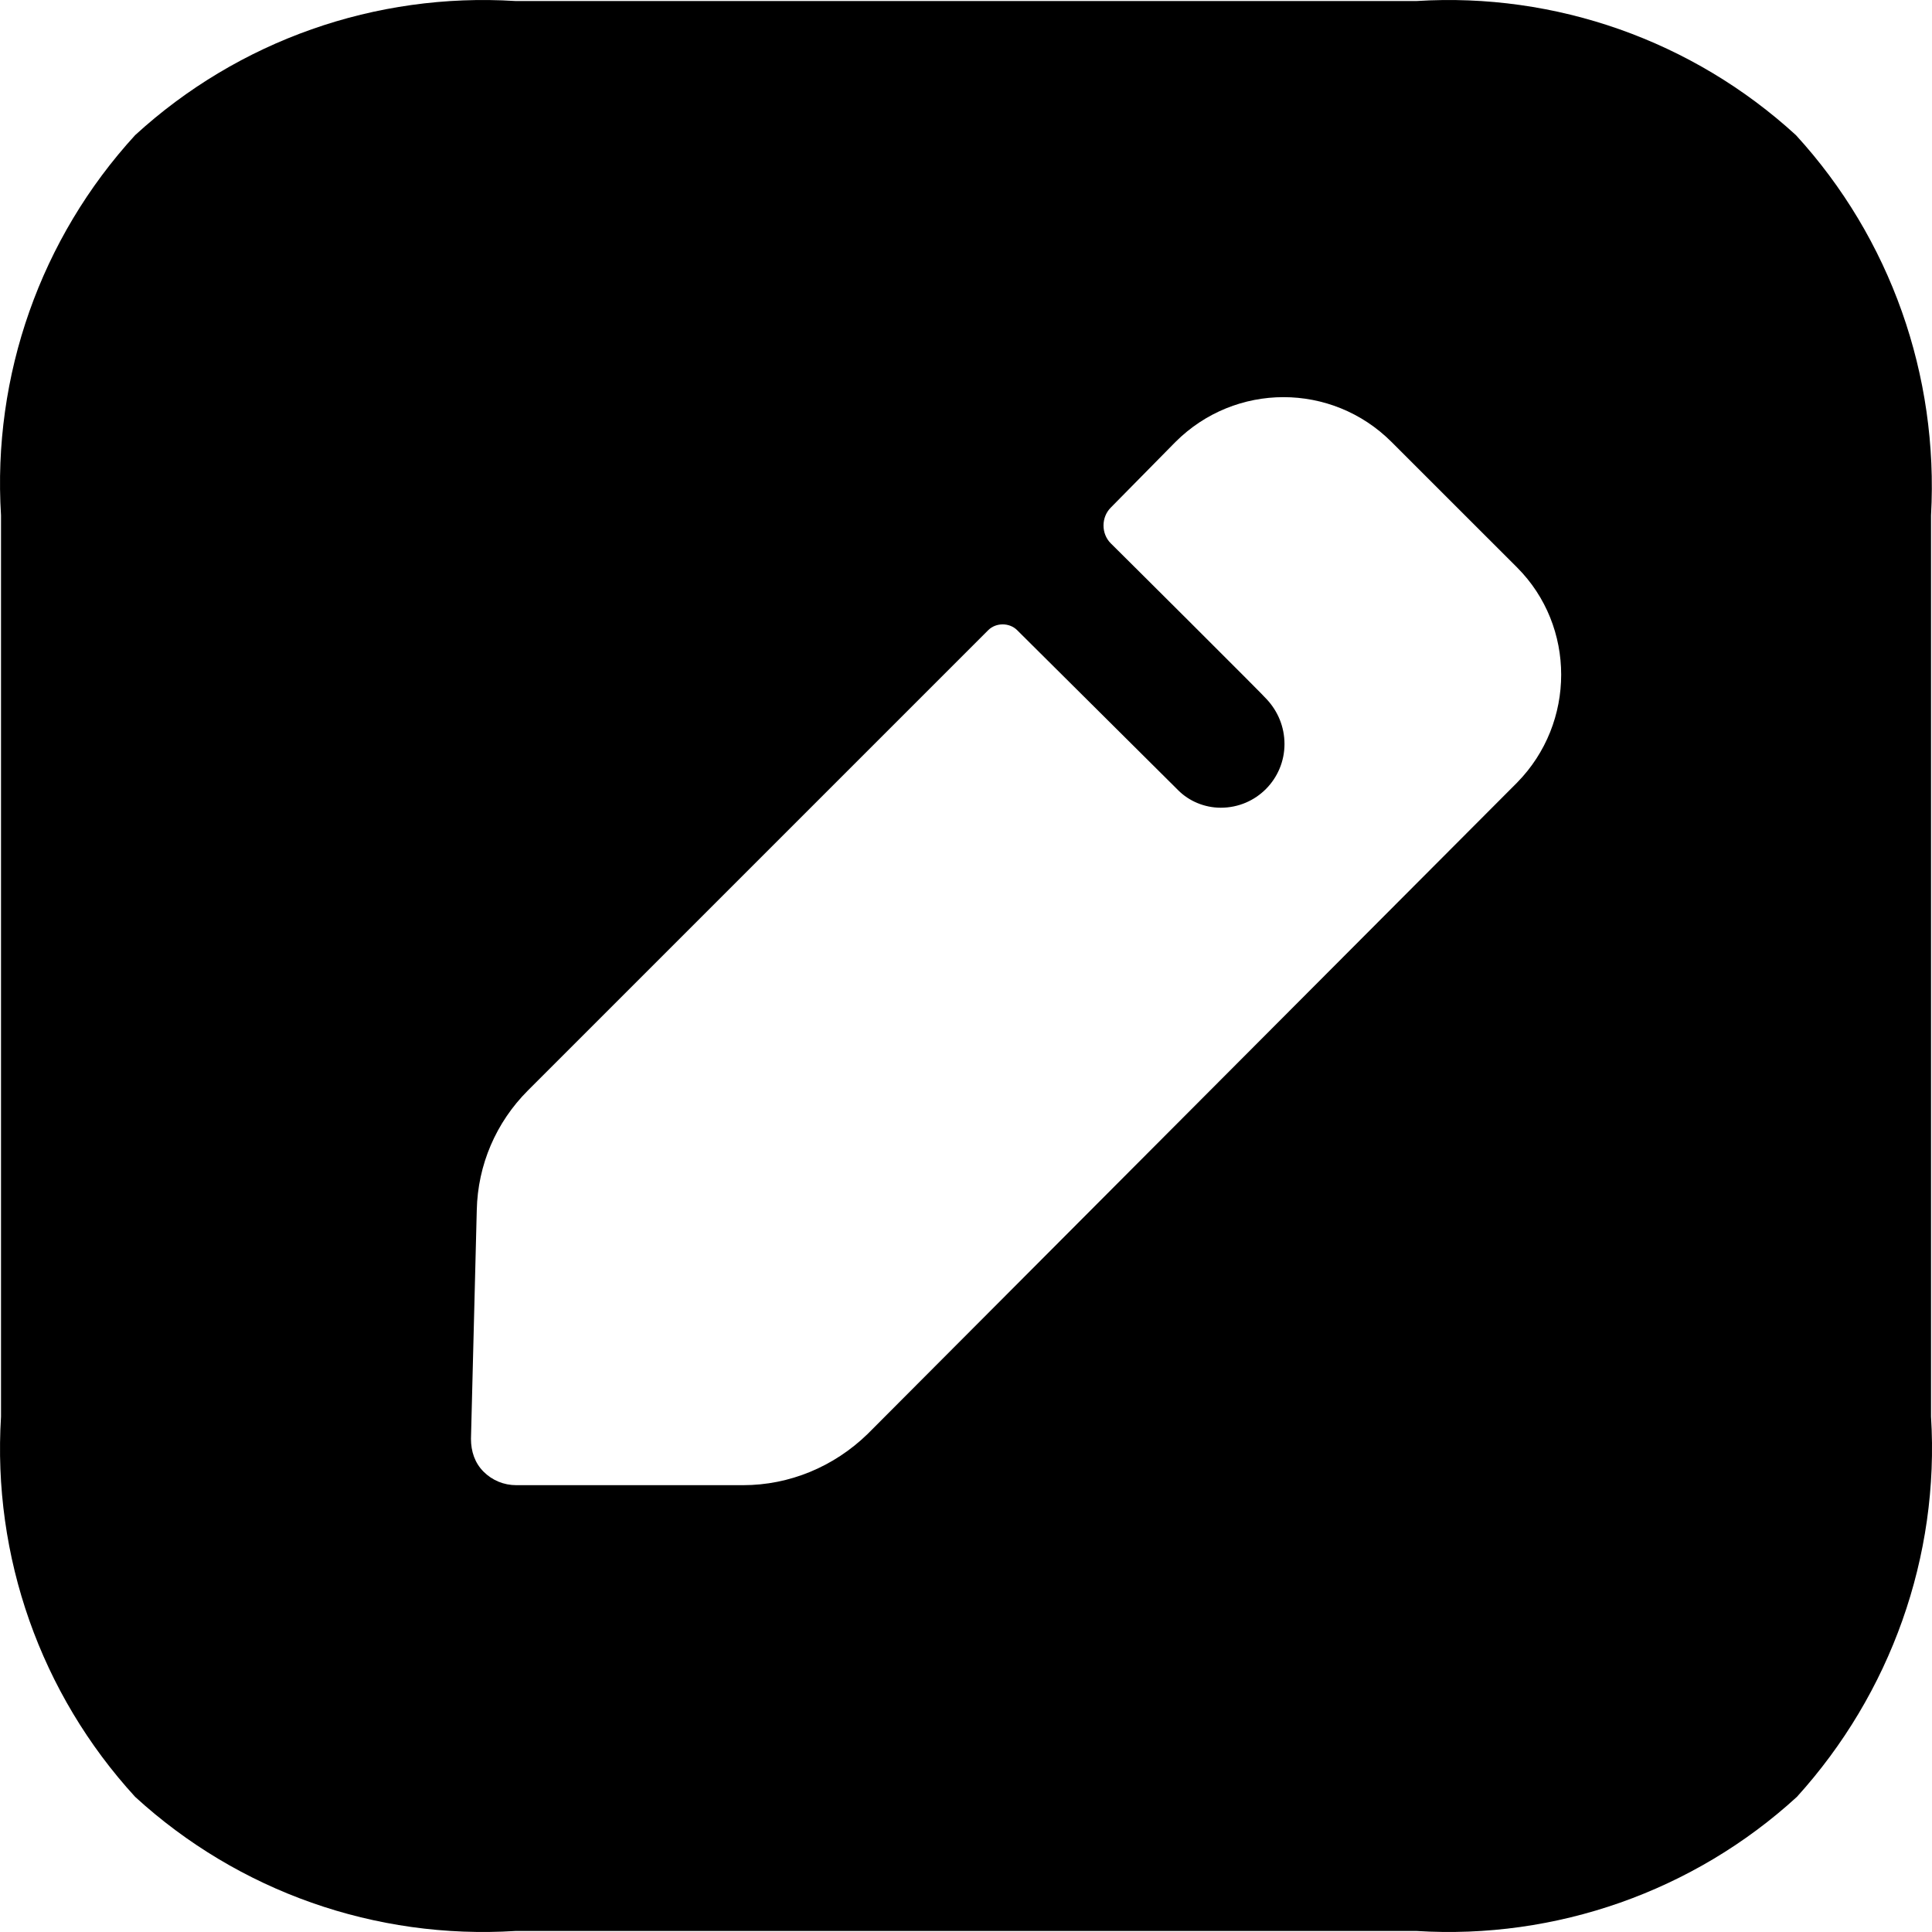
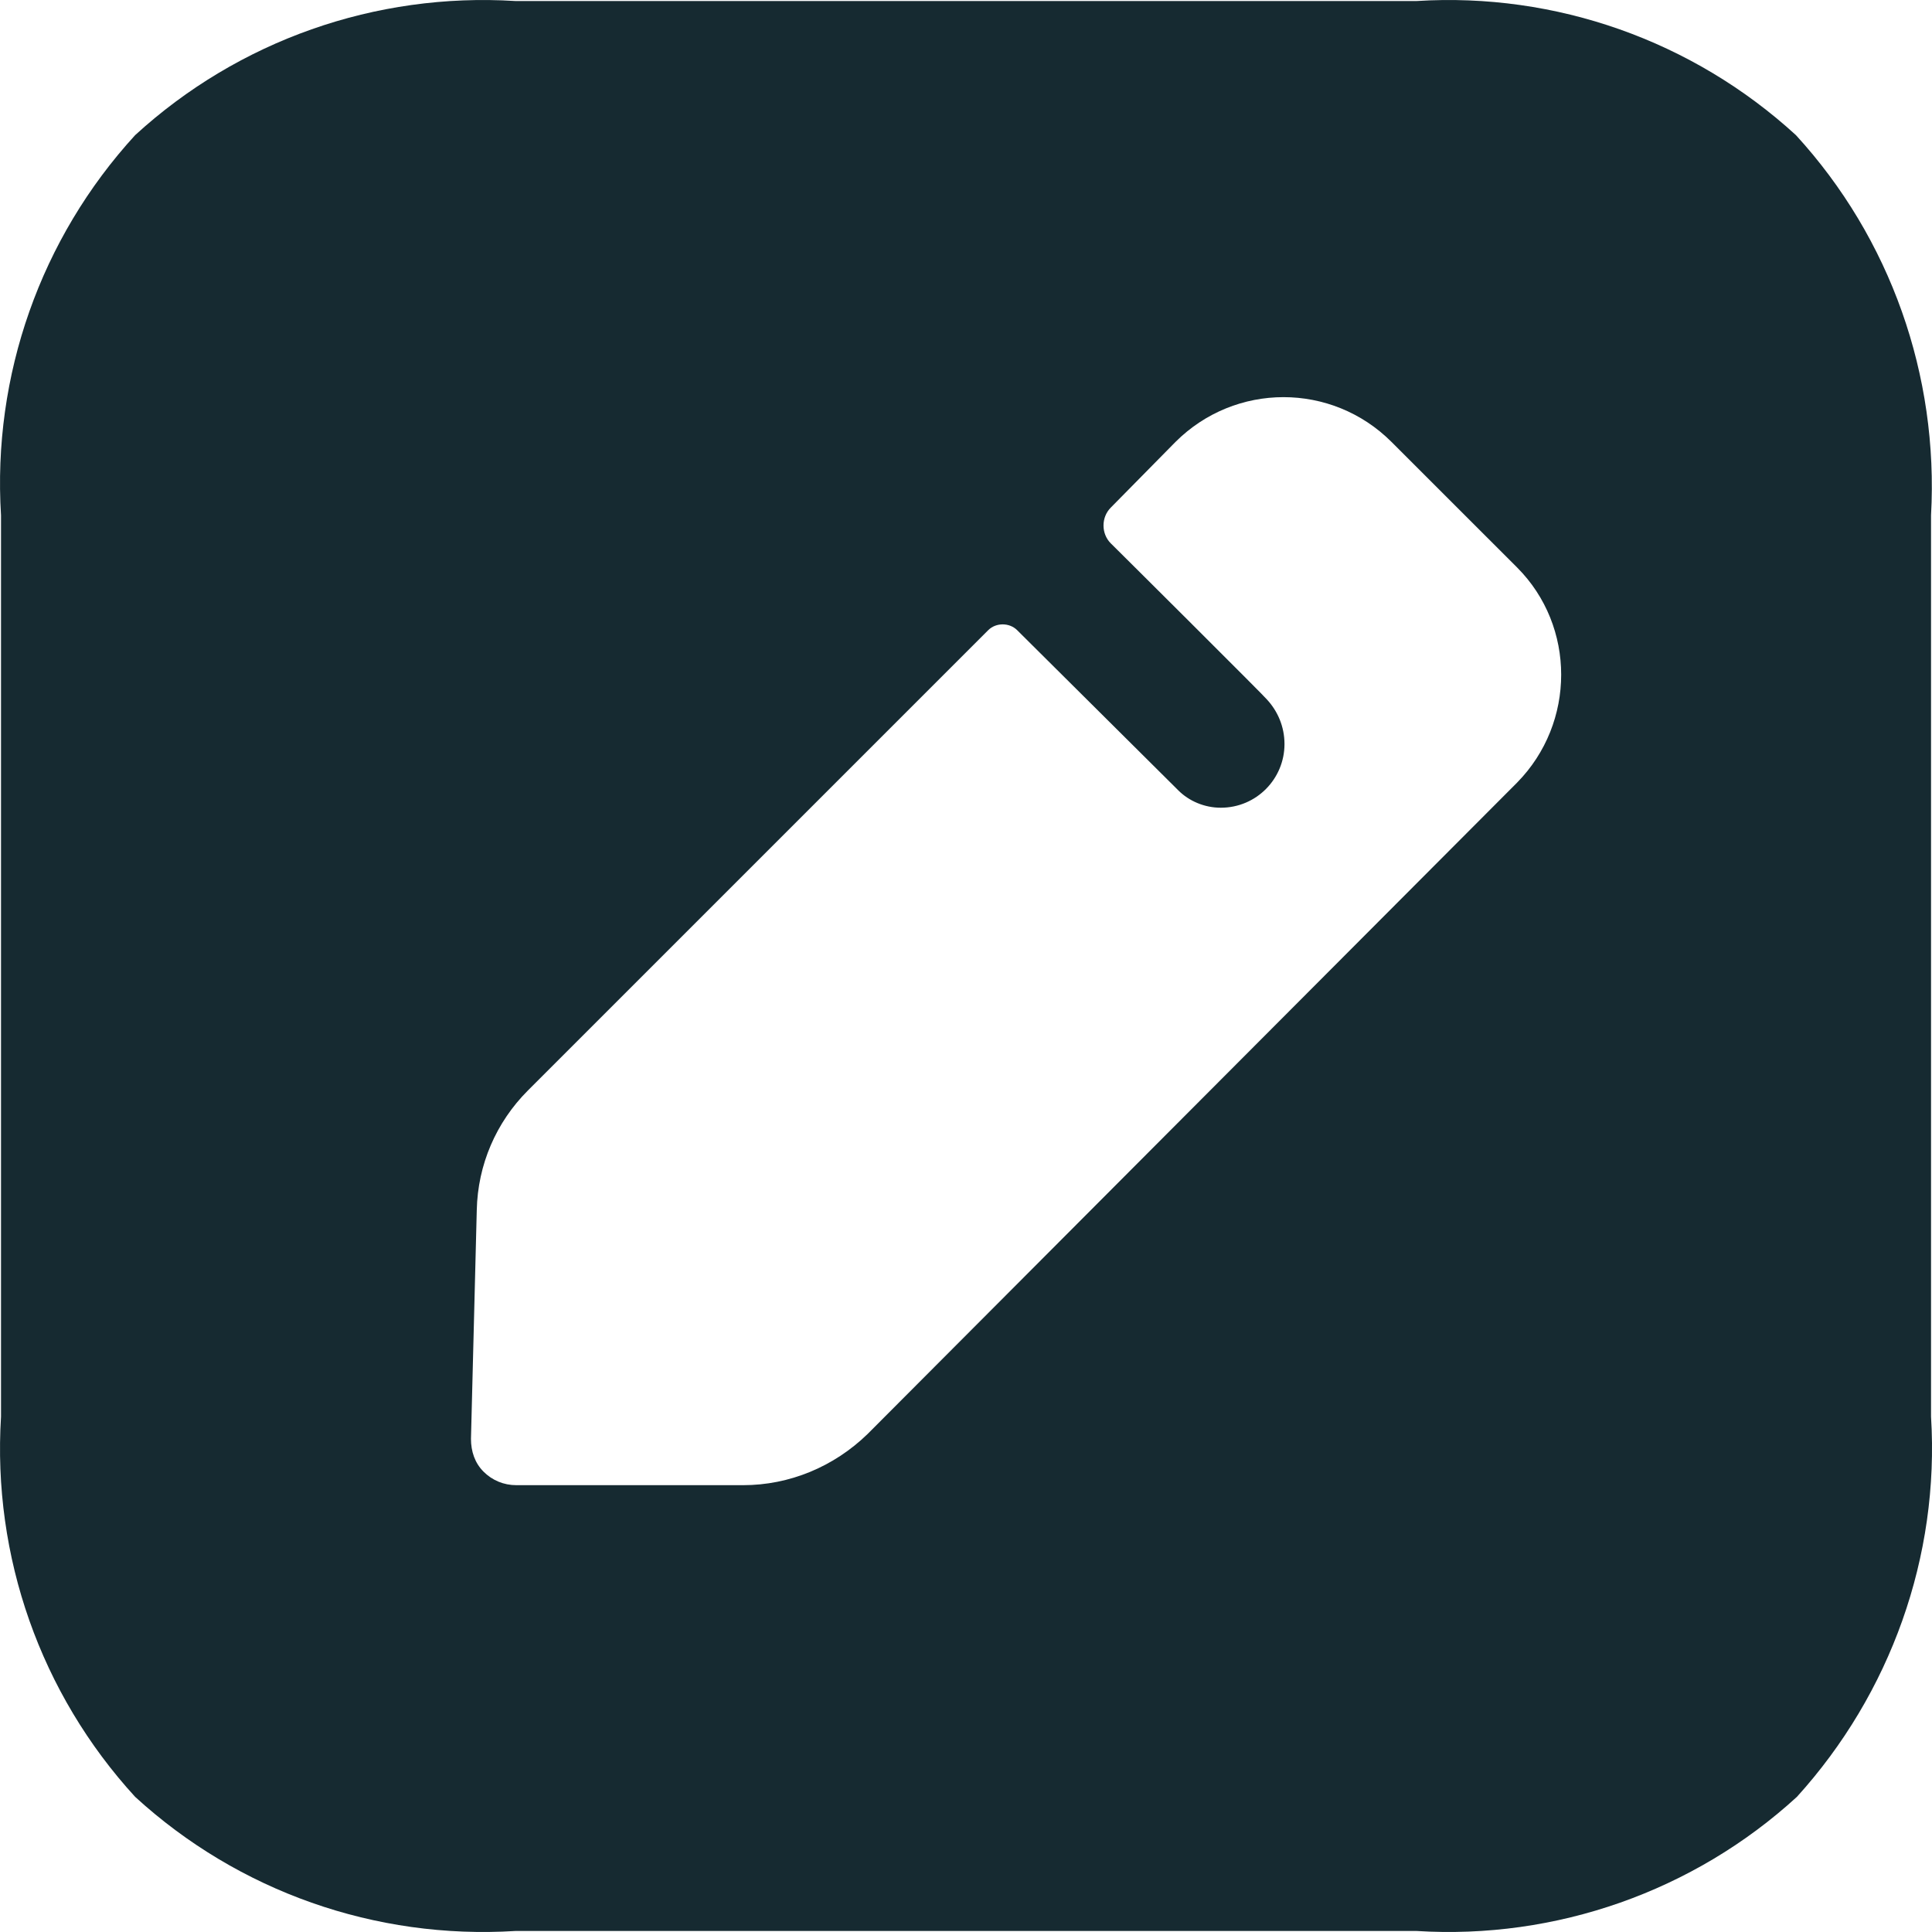
<svg xmlns="http://www.w3.org/2000/svg" width="40" height="40" viewBox="0 0 40 40" fill="none">
-   <path d="M29.331 0.021C32.208 -0.159 35.045 0.84 37.183 2.798C39.141 4.936 40.14 7.773 39.98 10.67V29.33C40.16 32.227 39.141 35.064 37.203 37.202C35.065 39.16 32.208 40.159 29.331 39.979H10.67C7.773 40.159 4.936 39.16 2.798 37.202C0.84 35.064 -0.159 32.227 0.021 29.33V10.67C-0.159 7.773 0.84 4.936 2.798 2.798C4.936 0.84 7.773 -0.159 10.67 0.021H29.331ZM28.811 9.151C27.573 7.913 25.575 7.913 24.336 9.151L22.997 10.51C22.797 10.71 22.797 11.049 22.997 11.249C22.997 11.249 23.037 11.288 23.106 11.357L23.598 11.846C23.882 12.129 24.237 12.482 24.593 12.837L25.801 14.045C26.053 14.298 26.221 14.468 26.234 14.486C26.454 14.726 26.594 15.045 26.594 15.405C26.594 16.124 26.014 16.723 25.275 16.723C24.935 16.723 24.616 16.584 24.396 16.364L21.059 13.047C20.899 12.887 20.62 12.887 20.46 13.047L10.93 22.577C10.27 23.237 9.891 24.116 9.871 25.055L9.751 29.79C9.751 30.05 9.831 30.289 10.011 30.469C10.191 30.649 10.43 30.749 10.69 30.749H15.385C16.344 30.749 17.263 30.369 17.962 29.69L31.409 16.204C32.627 14.965 32.627 12.967 31.409 11.748L28.811 9.151Z" fill="black" />
+   <path d="M29.331 0.021C32.208 -0.159 35.045 0.84 37.183 2.798C39.141 4.936 40.14 7.773 39.98 10.67V29.33C40.16 32.227 39.141 35.064 37.203 37.202C35.065 39.16 32.208 40.159 29.331 39.979H10.67C7.773 40.159 4.936 39.16 2.798 37.202C0.84 35.064 -0.159 32.227 0.021 29.33V10.67C-0.159 7.773 0.84 4.936 2.798 2.798C4.936 0.84 7.773 -0.159 10.67 0.021H29.331ZM28.811 9.151C27.573 7.913 25.575 7.913 24.336 9.151L22.997 10.51C22.797 10.71 22.797 11.049 22.997 11.249C22.997 11.249 23.037 11.288 23.106 11.357L23.598 11.846C23.882 12.129 24.237 12.482 24.593 12.837L25.801 14.045C26.053 14.298 26.221 14.468 26.234 14.486C26.454 14.726 26.594 15.045 26.594 15.405C26.594 16.124 26.014 16.723 25.275 16.723C24.935 16.723 24.616 16.584 24.396 16.364L21.059 13.047C20.899 12.887 20.62 12.887 20.46 13.047L10.93 22.577C10.27 23.237 9.891 24.116 9.871 25.055L9.751 29.79C9.751 30.05 9.831 30.289 10.011 30.469C10.191 30.649 10.43 30.749 10.69 30.749H15.385C16.344 30.749 17.263 30.369 17.962 29.69L31.409 16.204C32.627 14.965 32.627 12.967 31.409 11.748L28.811 9.151Z" fill="#162A31" />
</svg>
